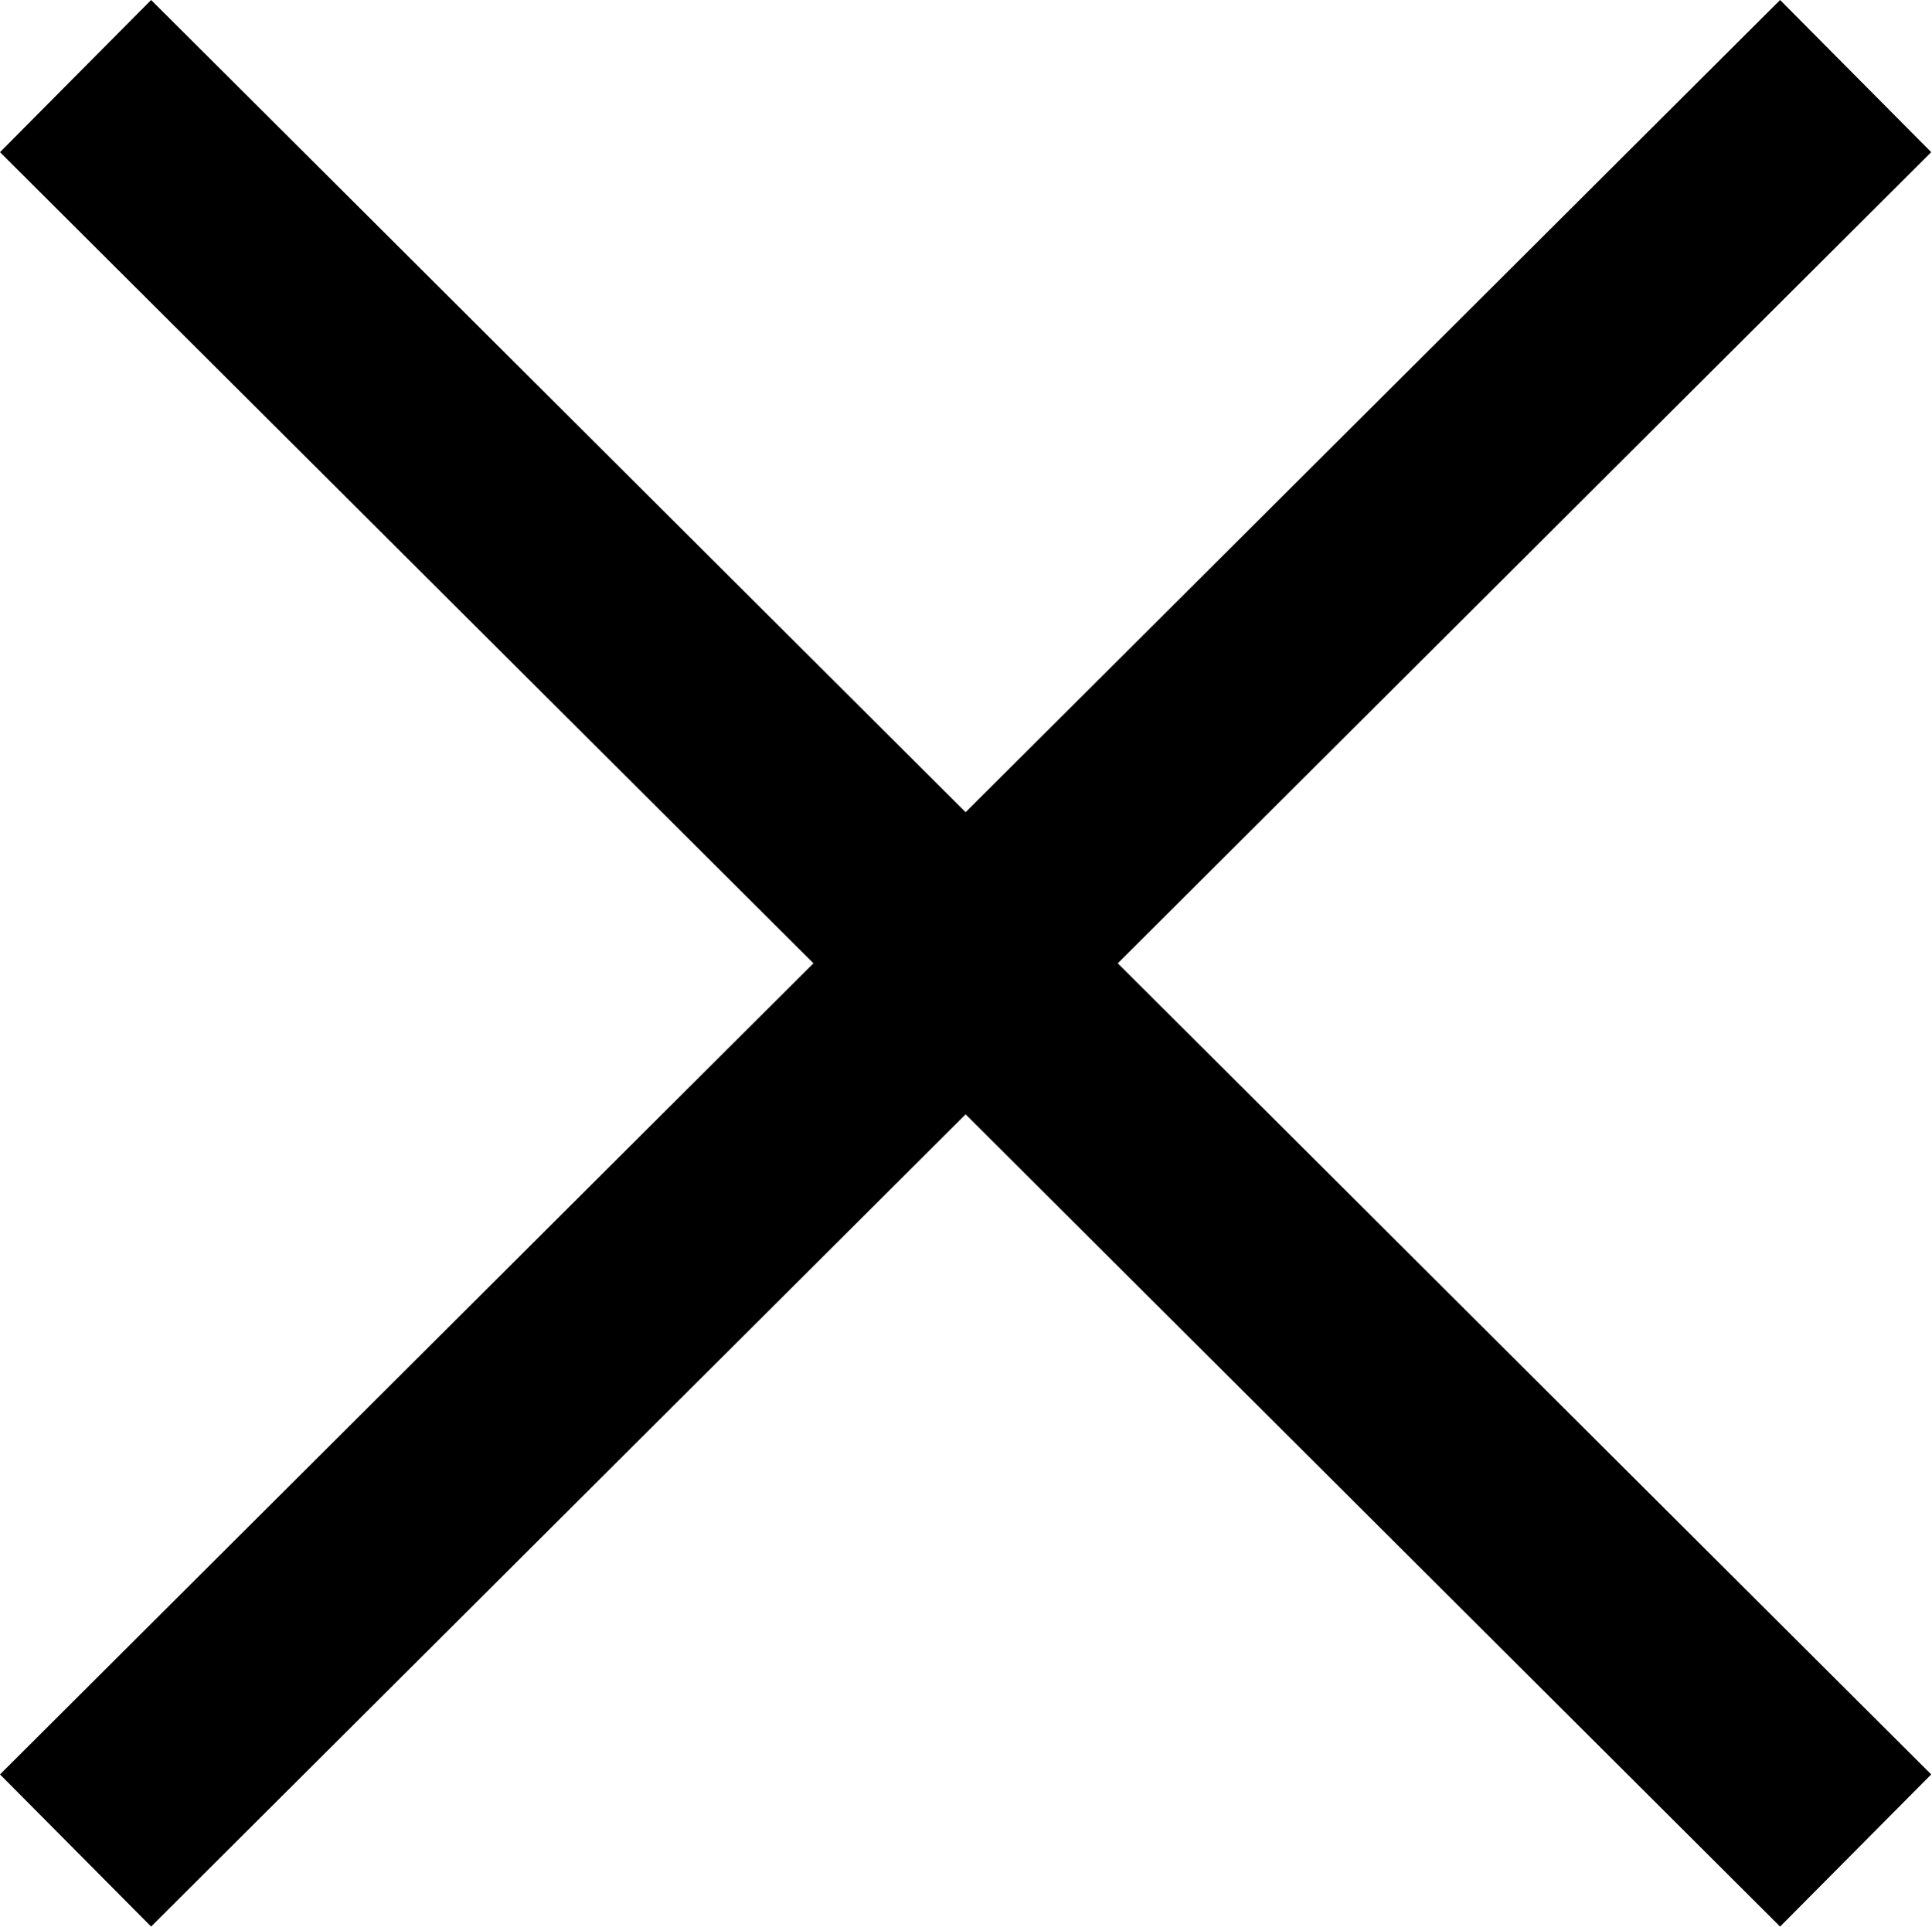
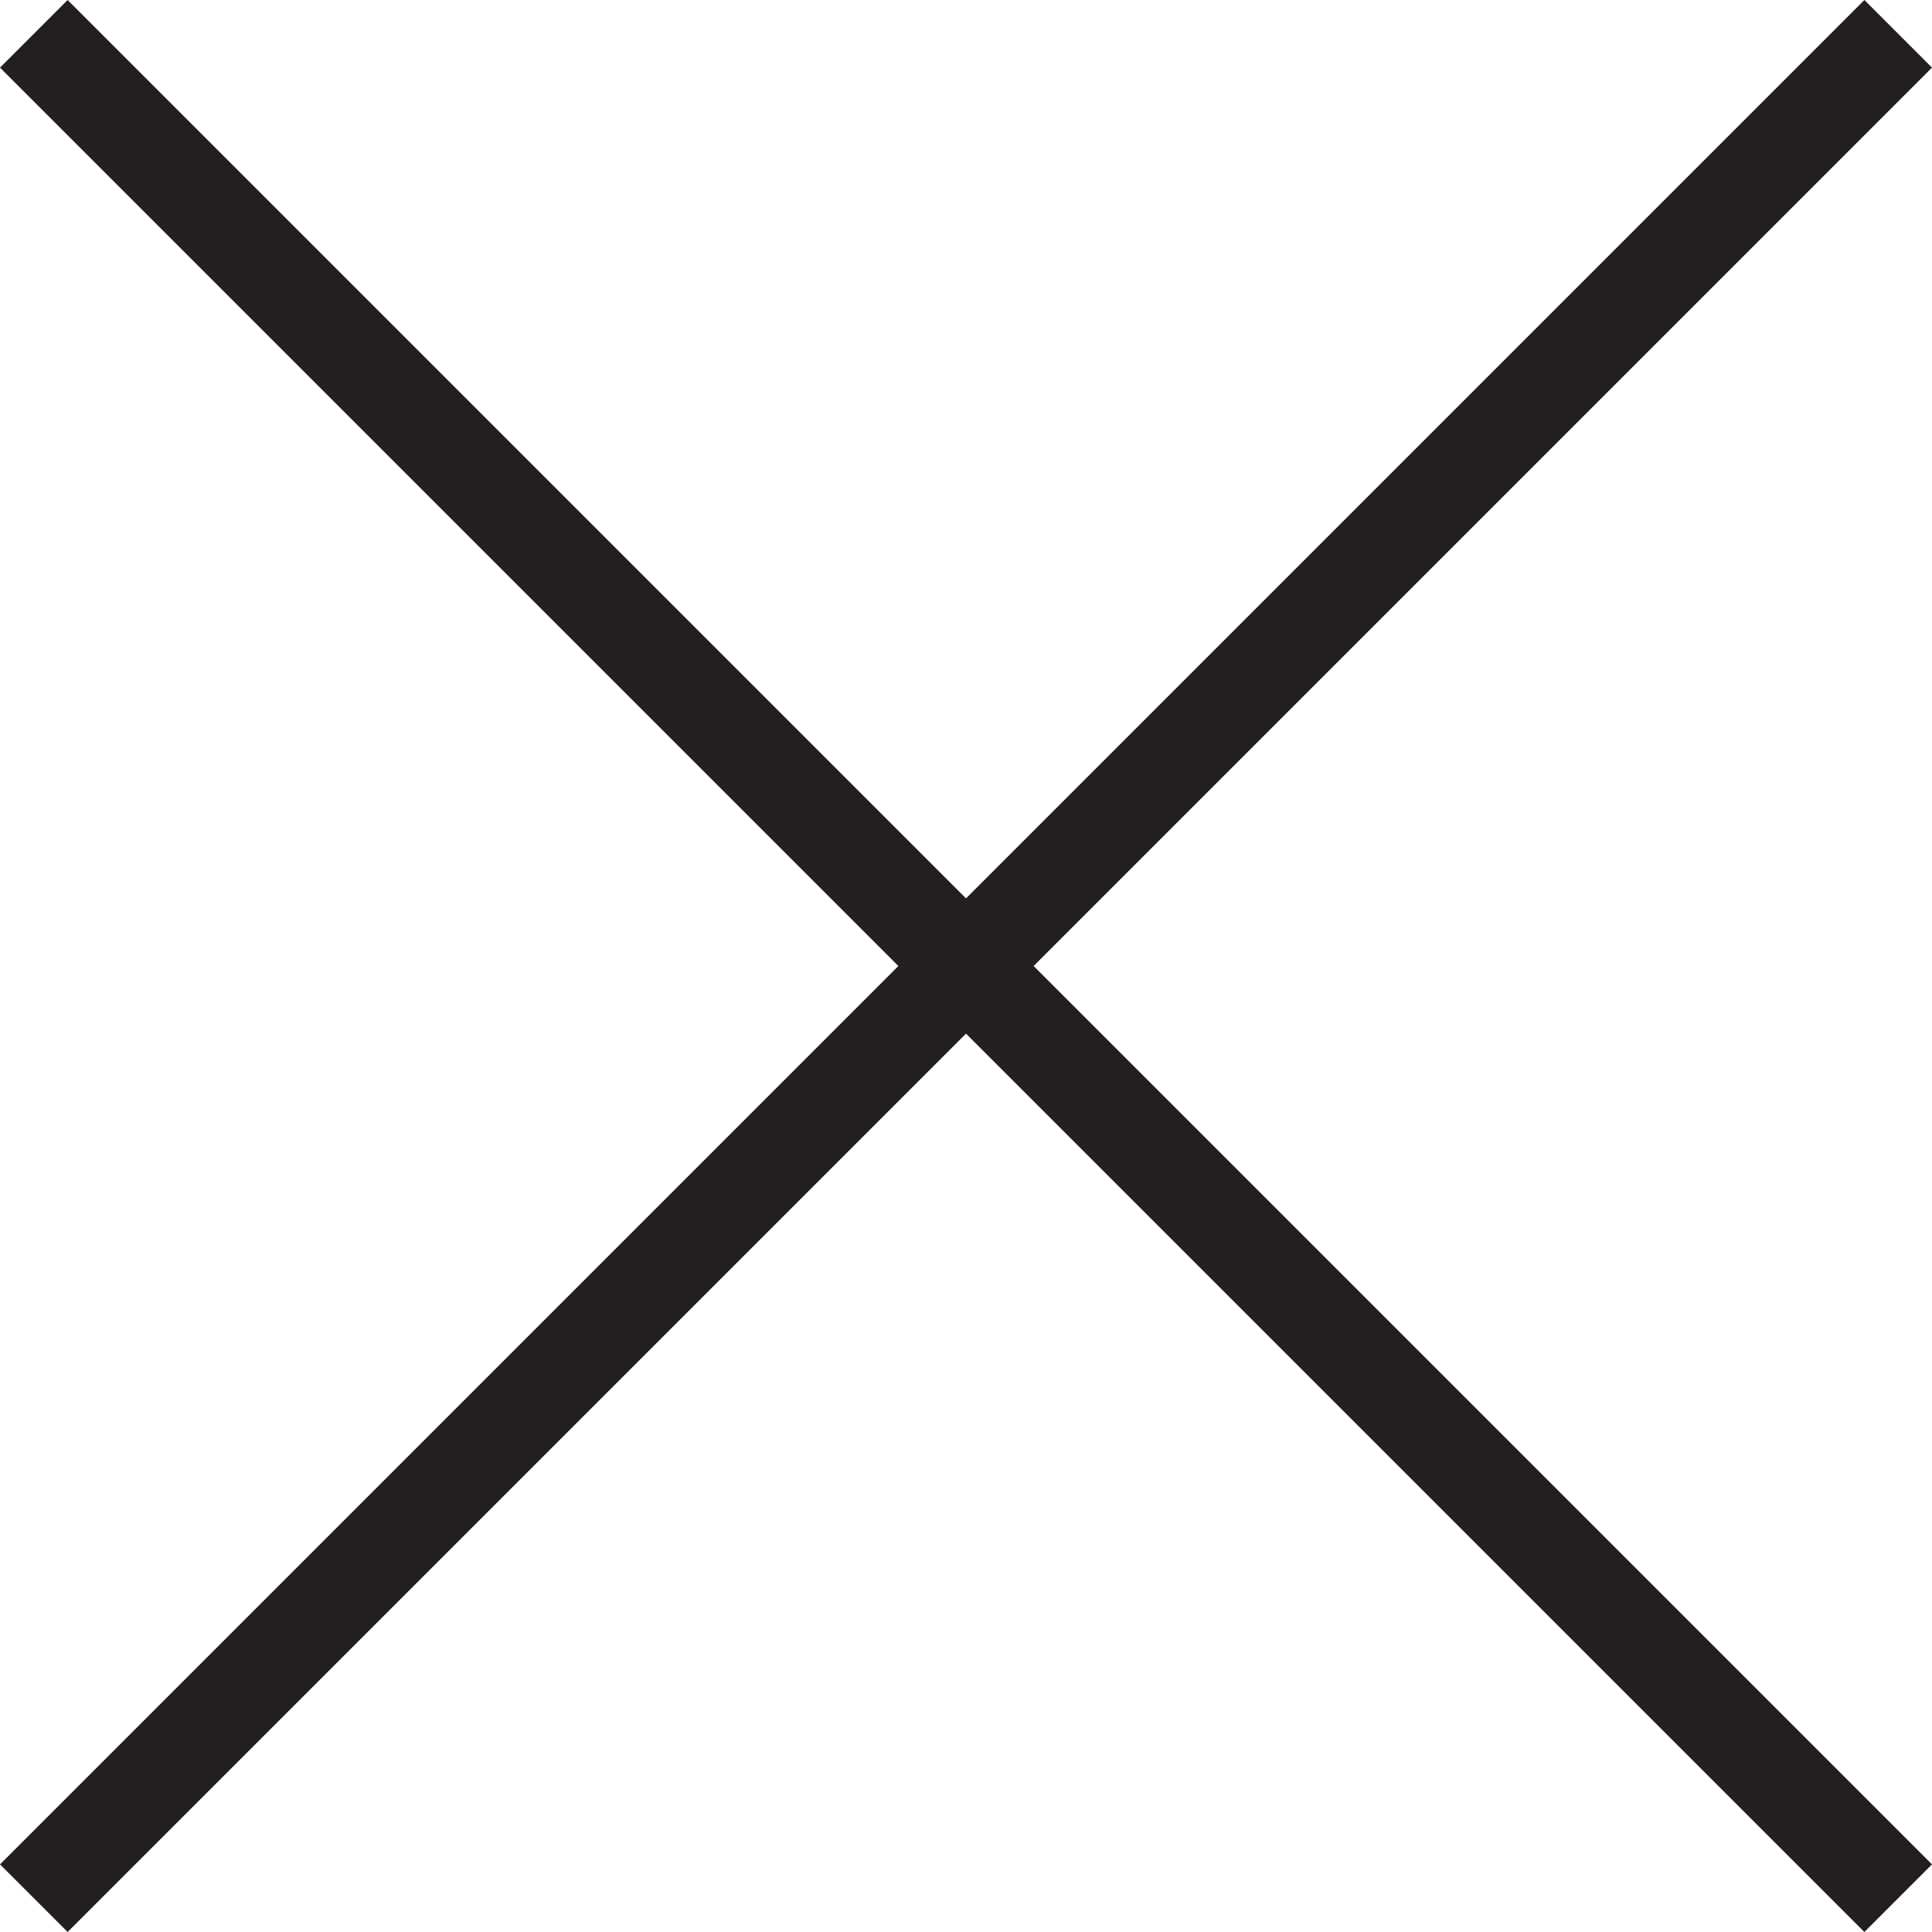
- <svg xmlns="http://www.w3.org/2000/svg" viewBox="0 0 18.02 17.98">
-   <path d="M18.02 1.42L16.61 0l-7.6 7.58L1.41 0 0 1.42l7.59 7.57L0 16.56l1.41 1.42 7.6-7.58 7.6 7.58 1.41-1.42-7.59-7.57 7.59-7.57z" />
+ <svg xmlns="http://www.w3.org/2000/svg" id="Layer_1" data-name="Layer 1" viewBox="0 0 20 20">
+   <defs>
+     <style>.cls-1{fill:#231f20;}</style>
+   </defs>
+   <polygon class="cls-1" points="20 0.7 19.3 0 10 9.3 0.7 0 0 0.7 9.3 10 0 19.3 0.7 20 10 10.7 19.3 20 20 19.3 10.7 10 20 0.7" />
</svg>
